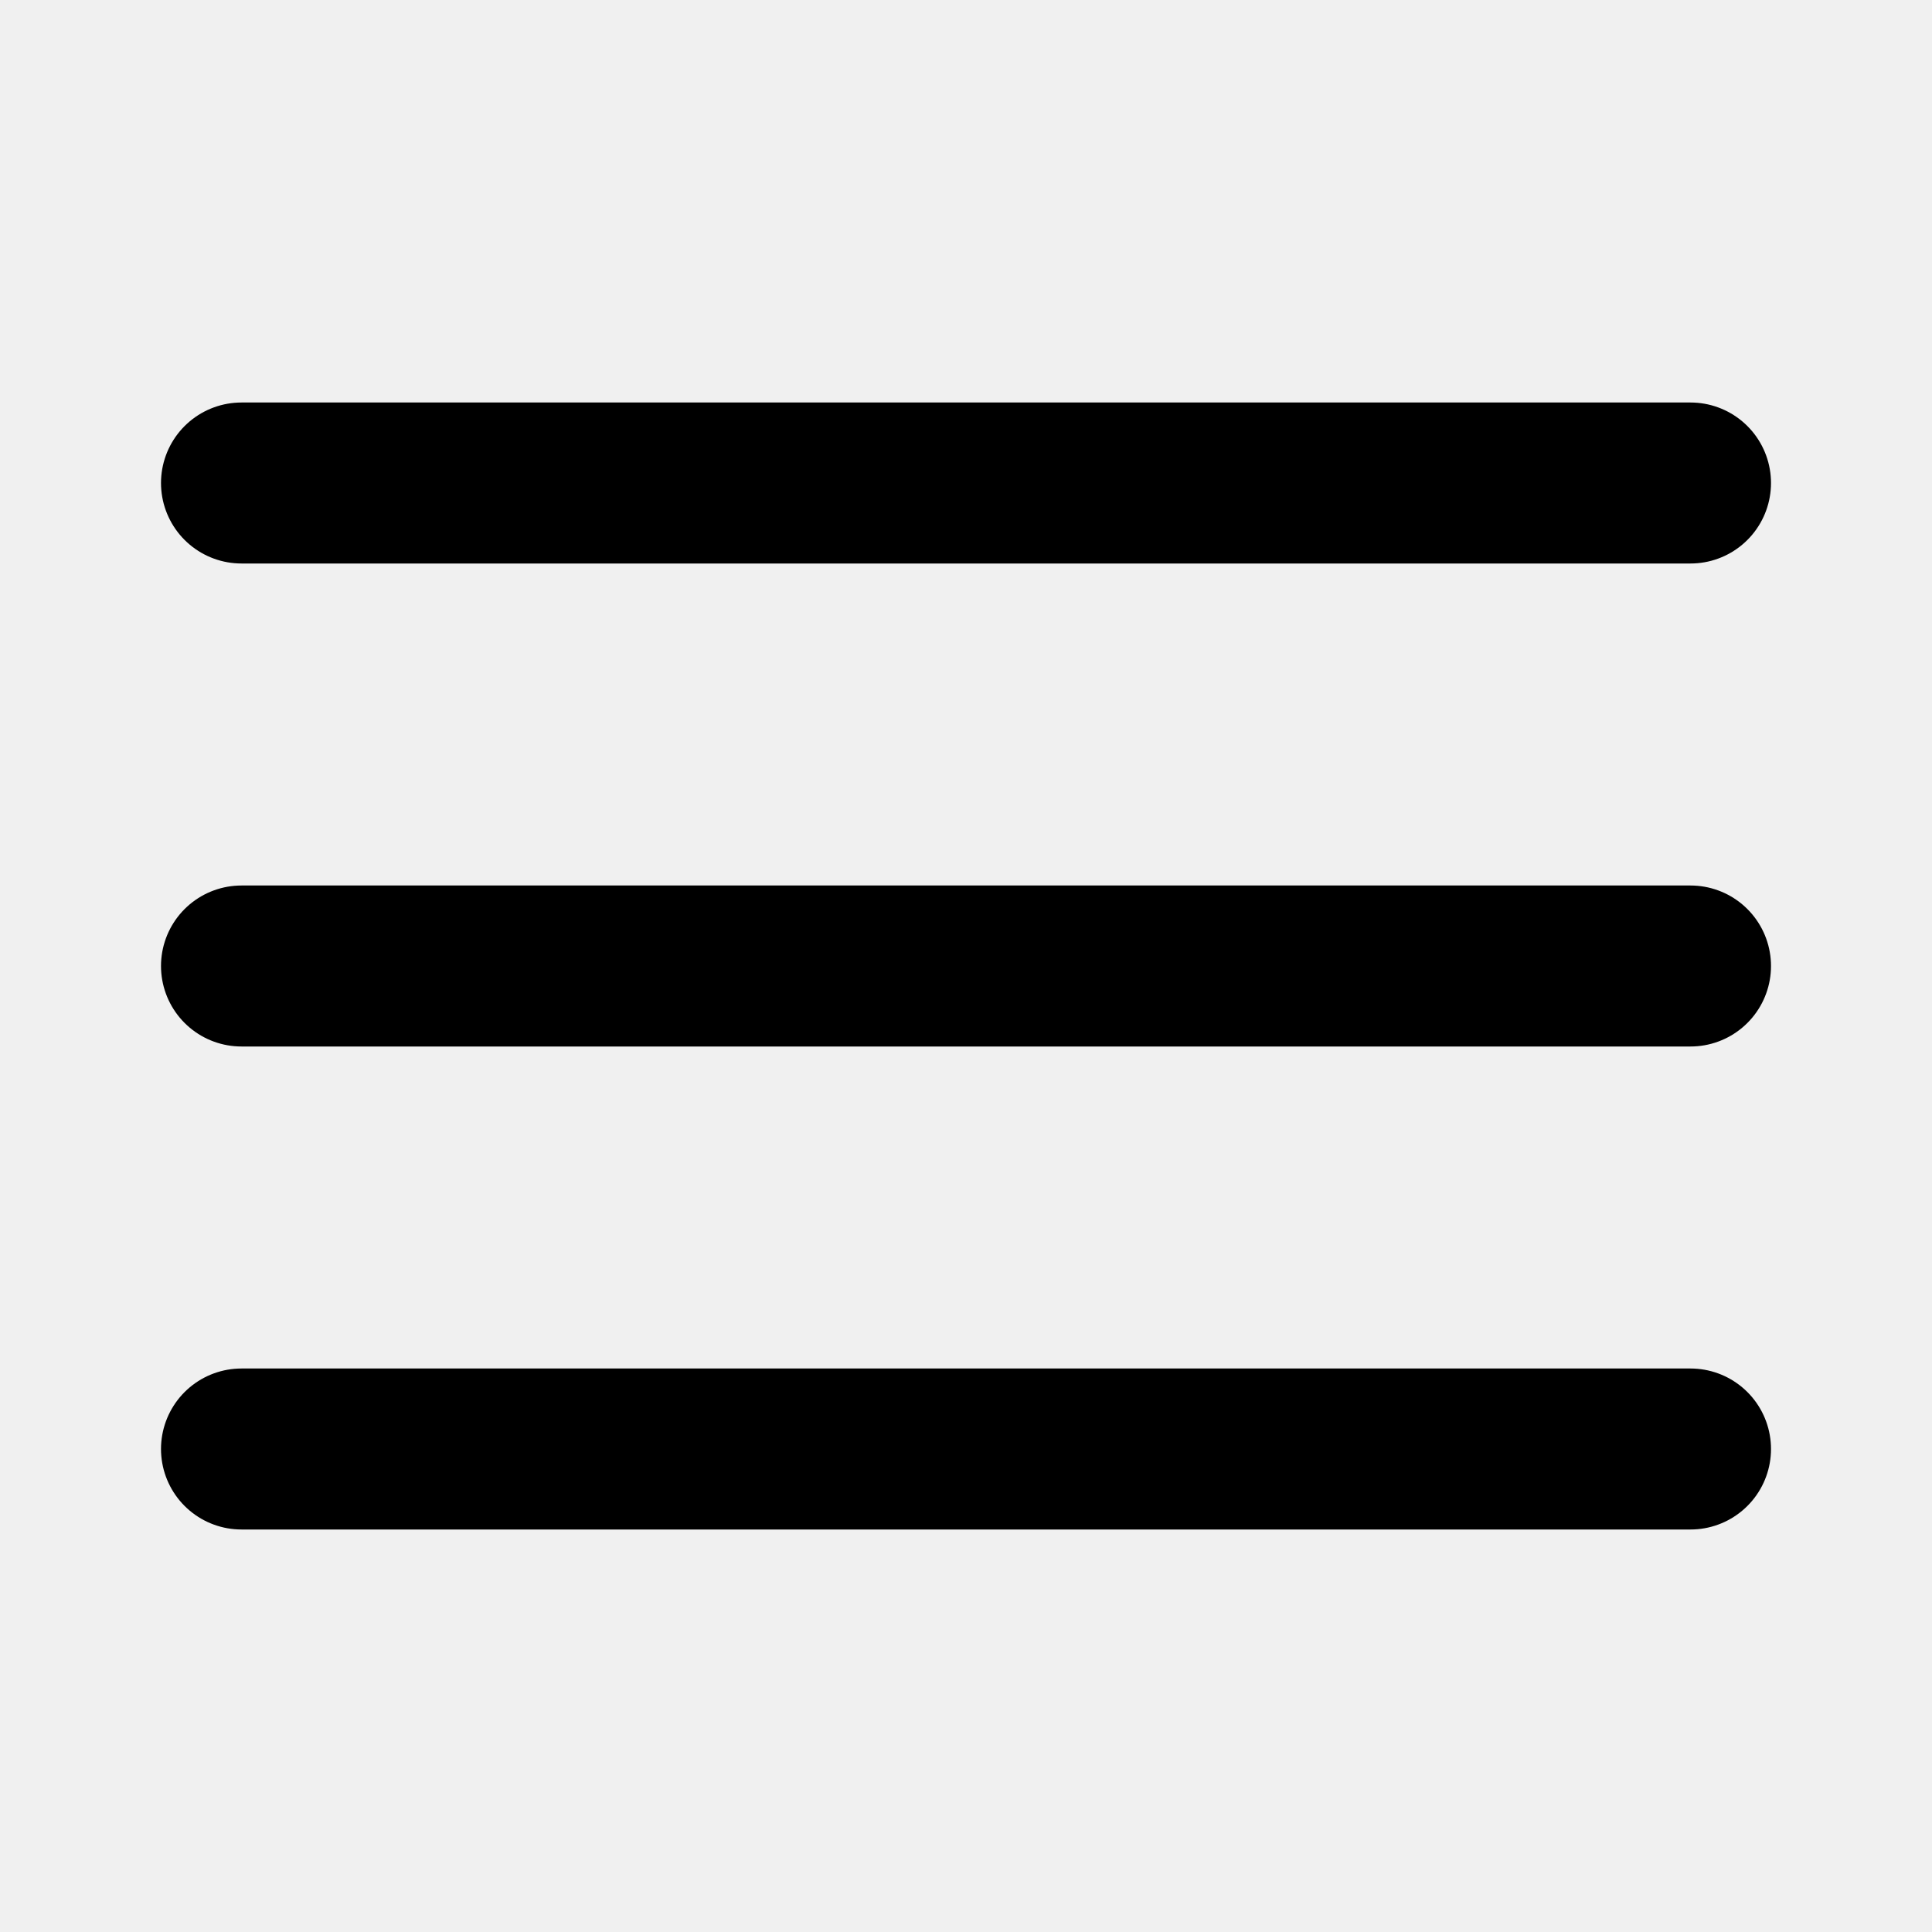
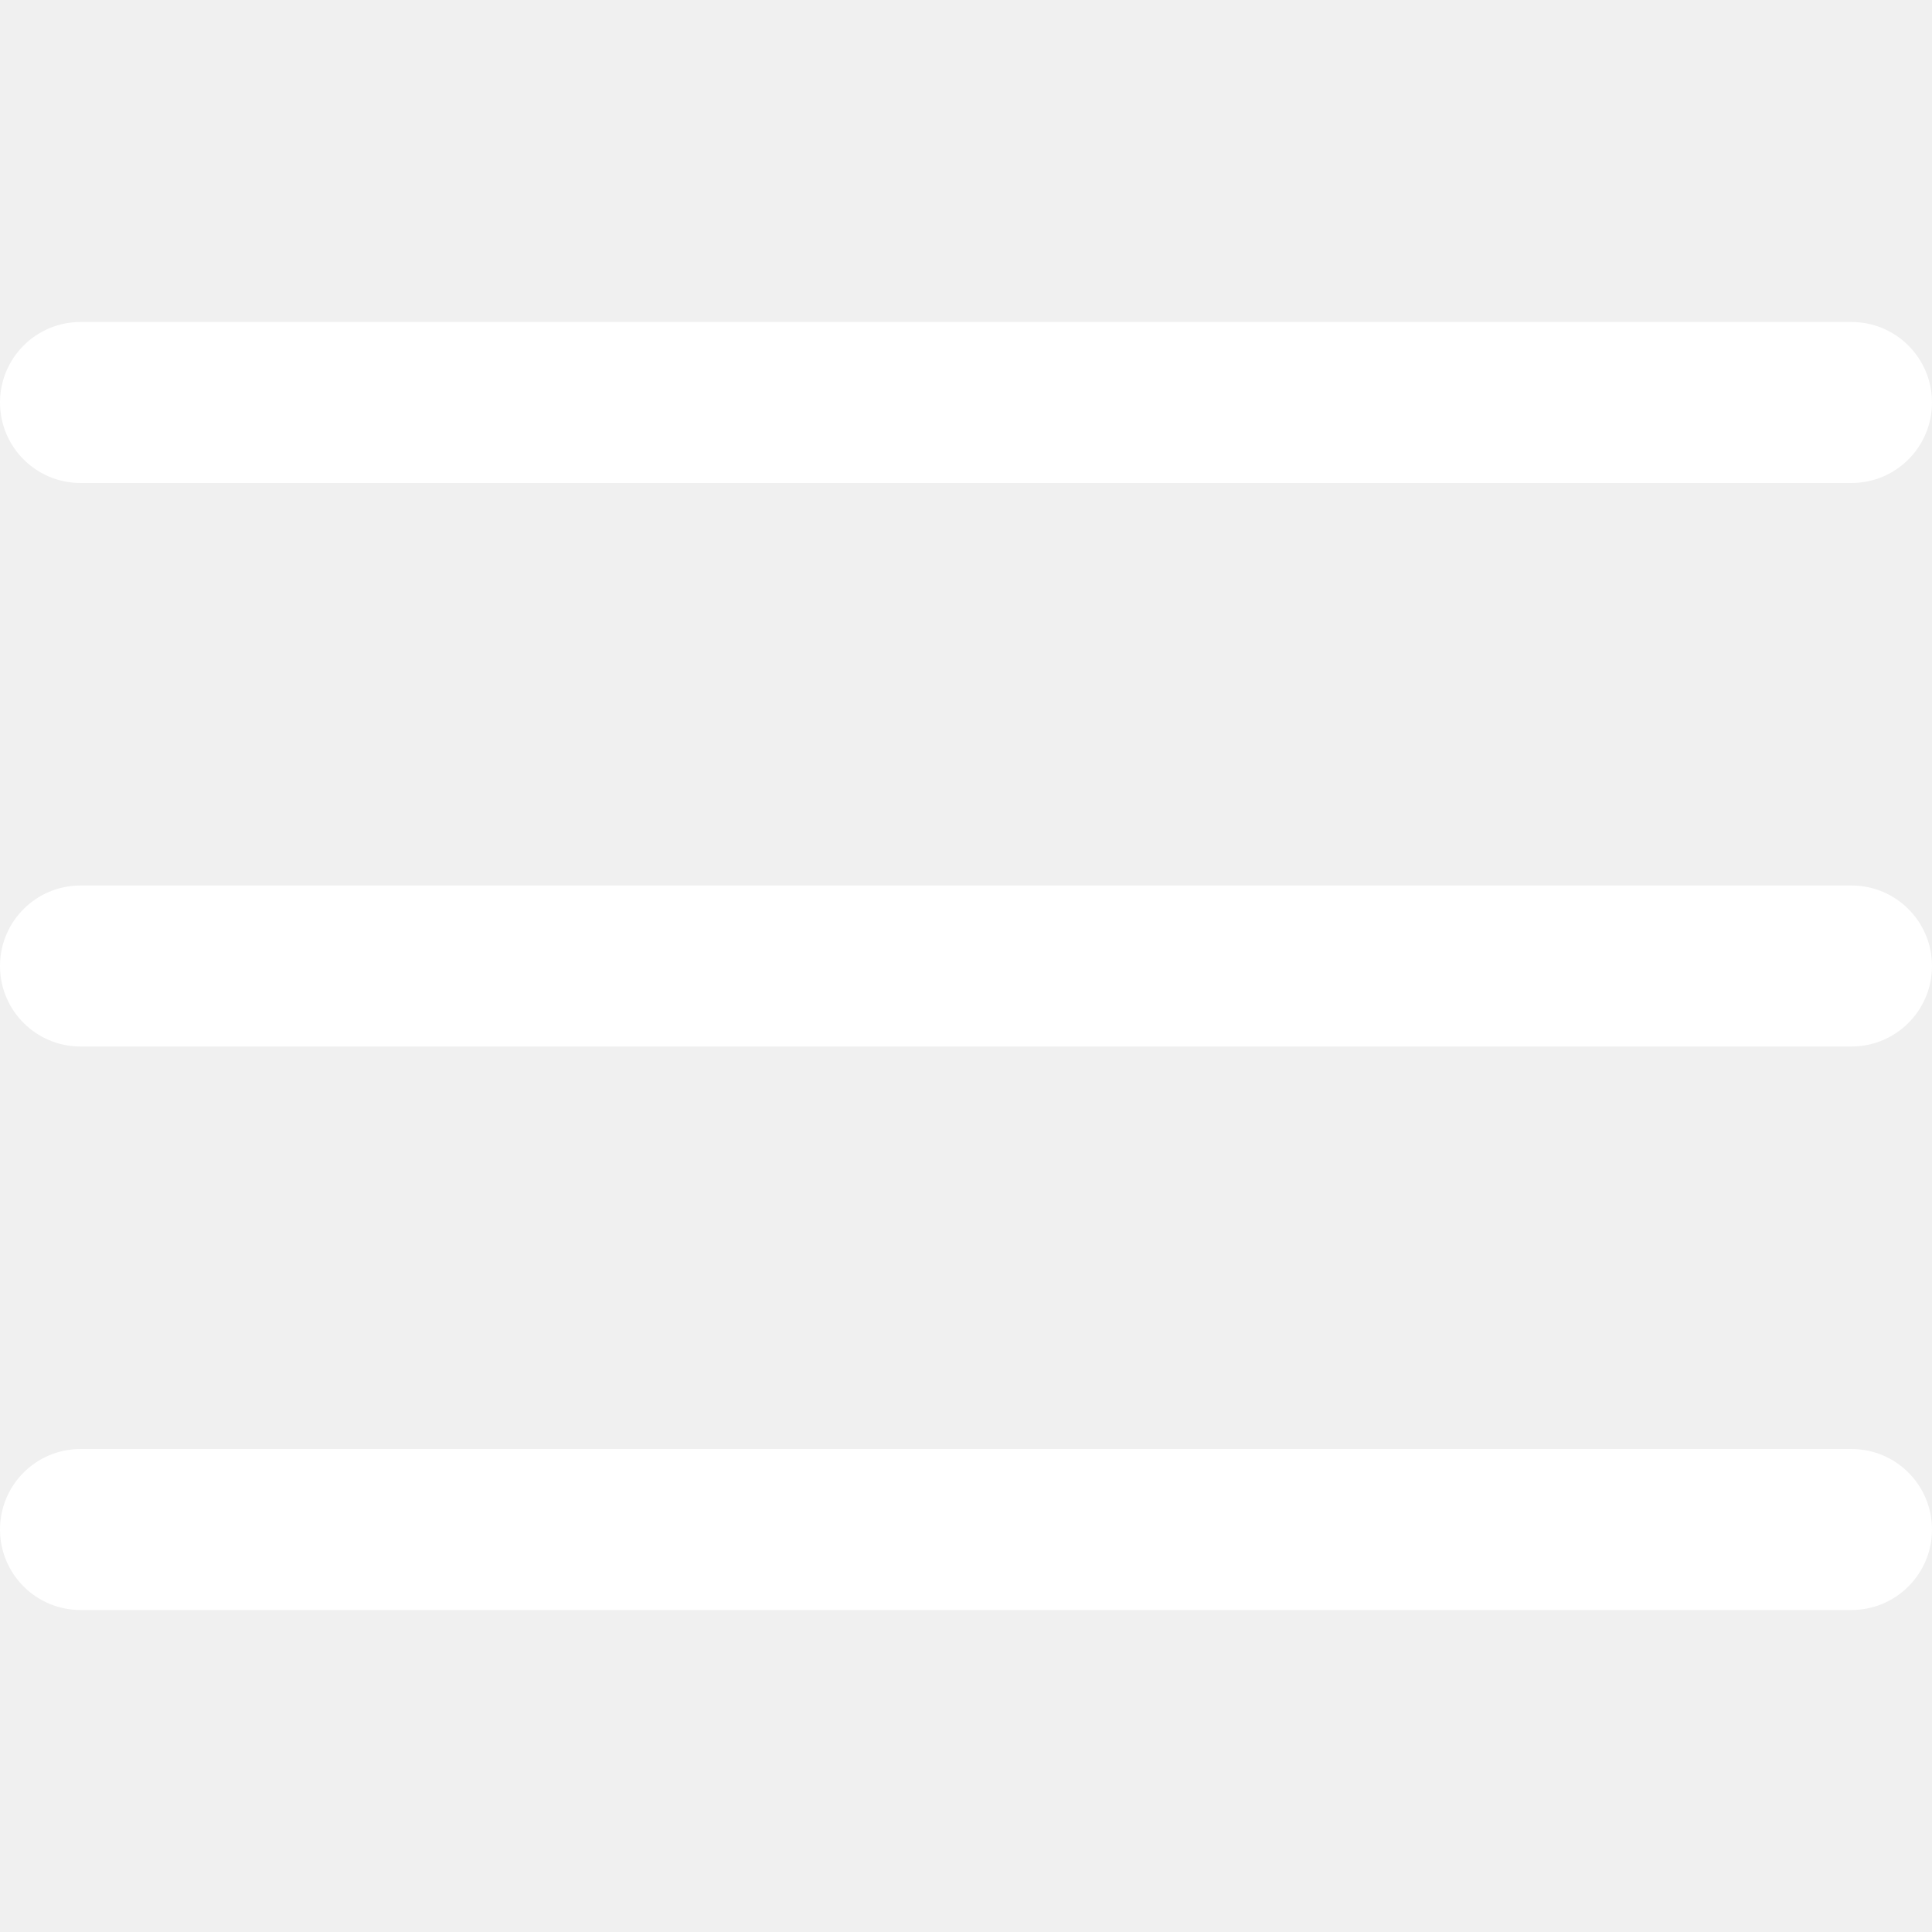
- <svg xmlns="http://www.w3.org/2000/svg" stroke="currentColor" fill="none" stroke-width="2" viewBox="0 0 24 24" stroke-linecap="round" stroke-linejoin="round" height="1em" width="1em">
-   <line x1="3" y1="12" x2="21" y2="12" />
-   <line x1="3" y1="6" x2="21" y2="6" />
-   <line x1="3" y1="18" x2="21" y2="18" />
+ <svg xmlns="http://www.w3.org/2000/svg" width="24" height="24" viewBox="0 0 24 24" fill="none">
+   <rect y="4" width="24" height="2" rx="1" fill="white" />
+   <rect y="11" width="24" height="2" rx="1" fill="white" />
+   <rect y="18" width="24" height="2" rx="1" fill="white" />
</svg>
